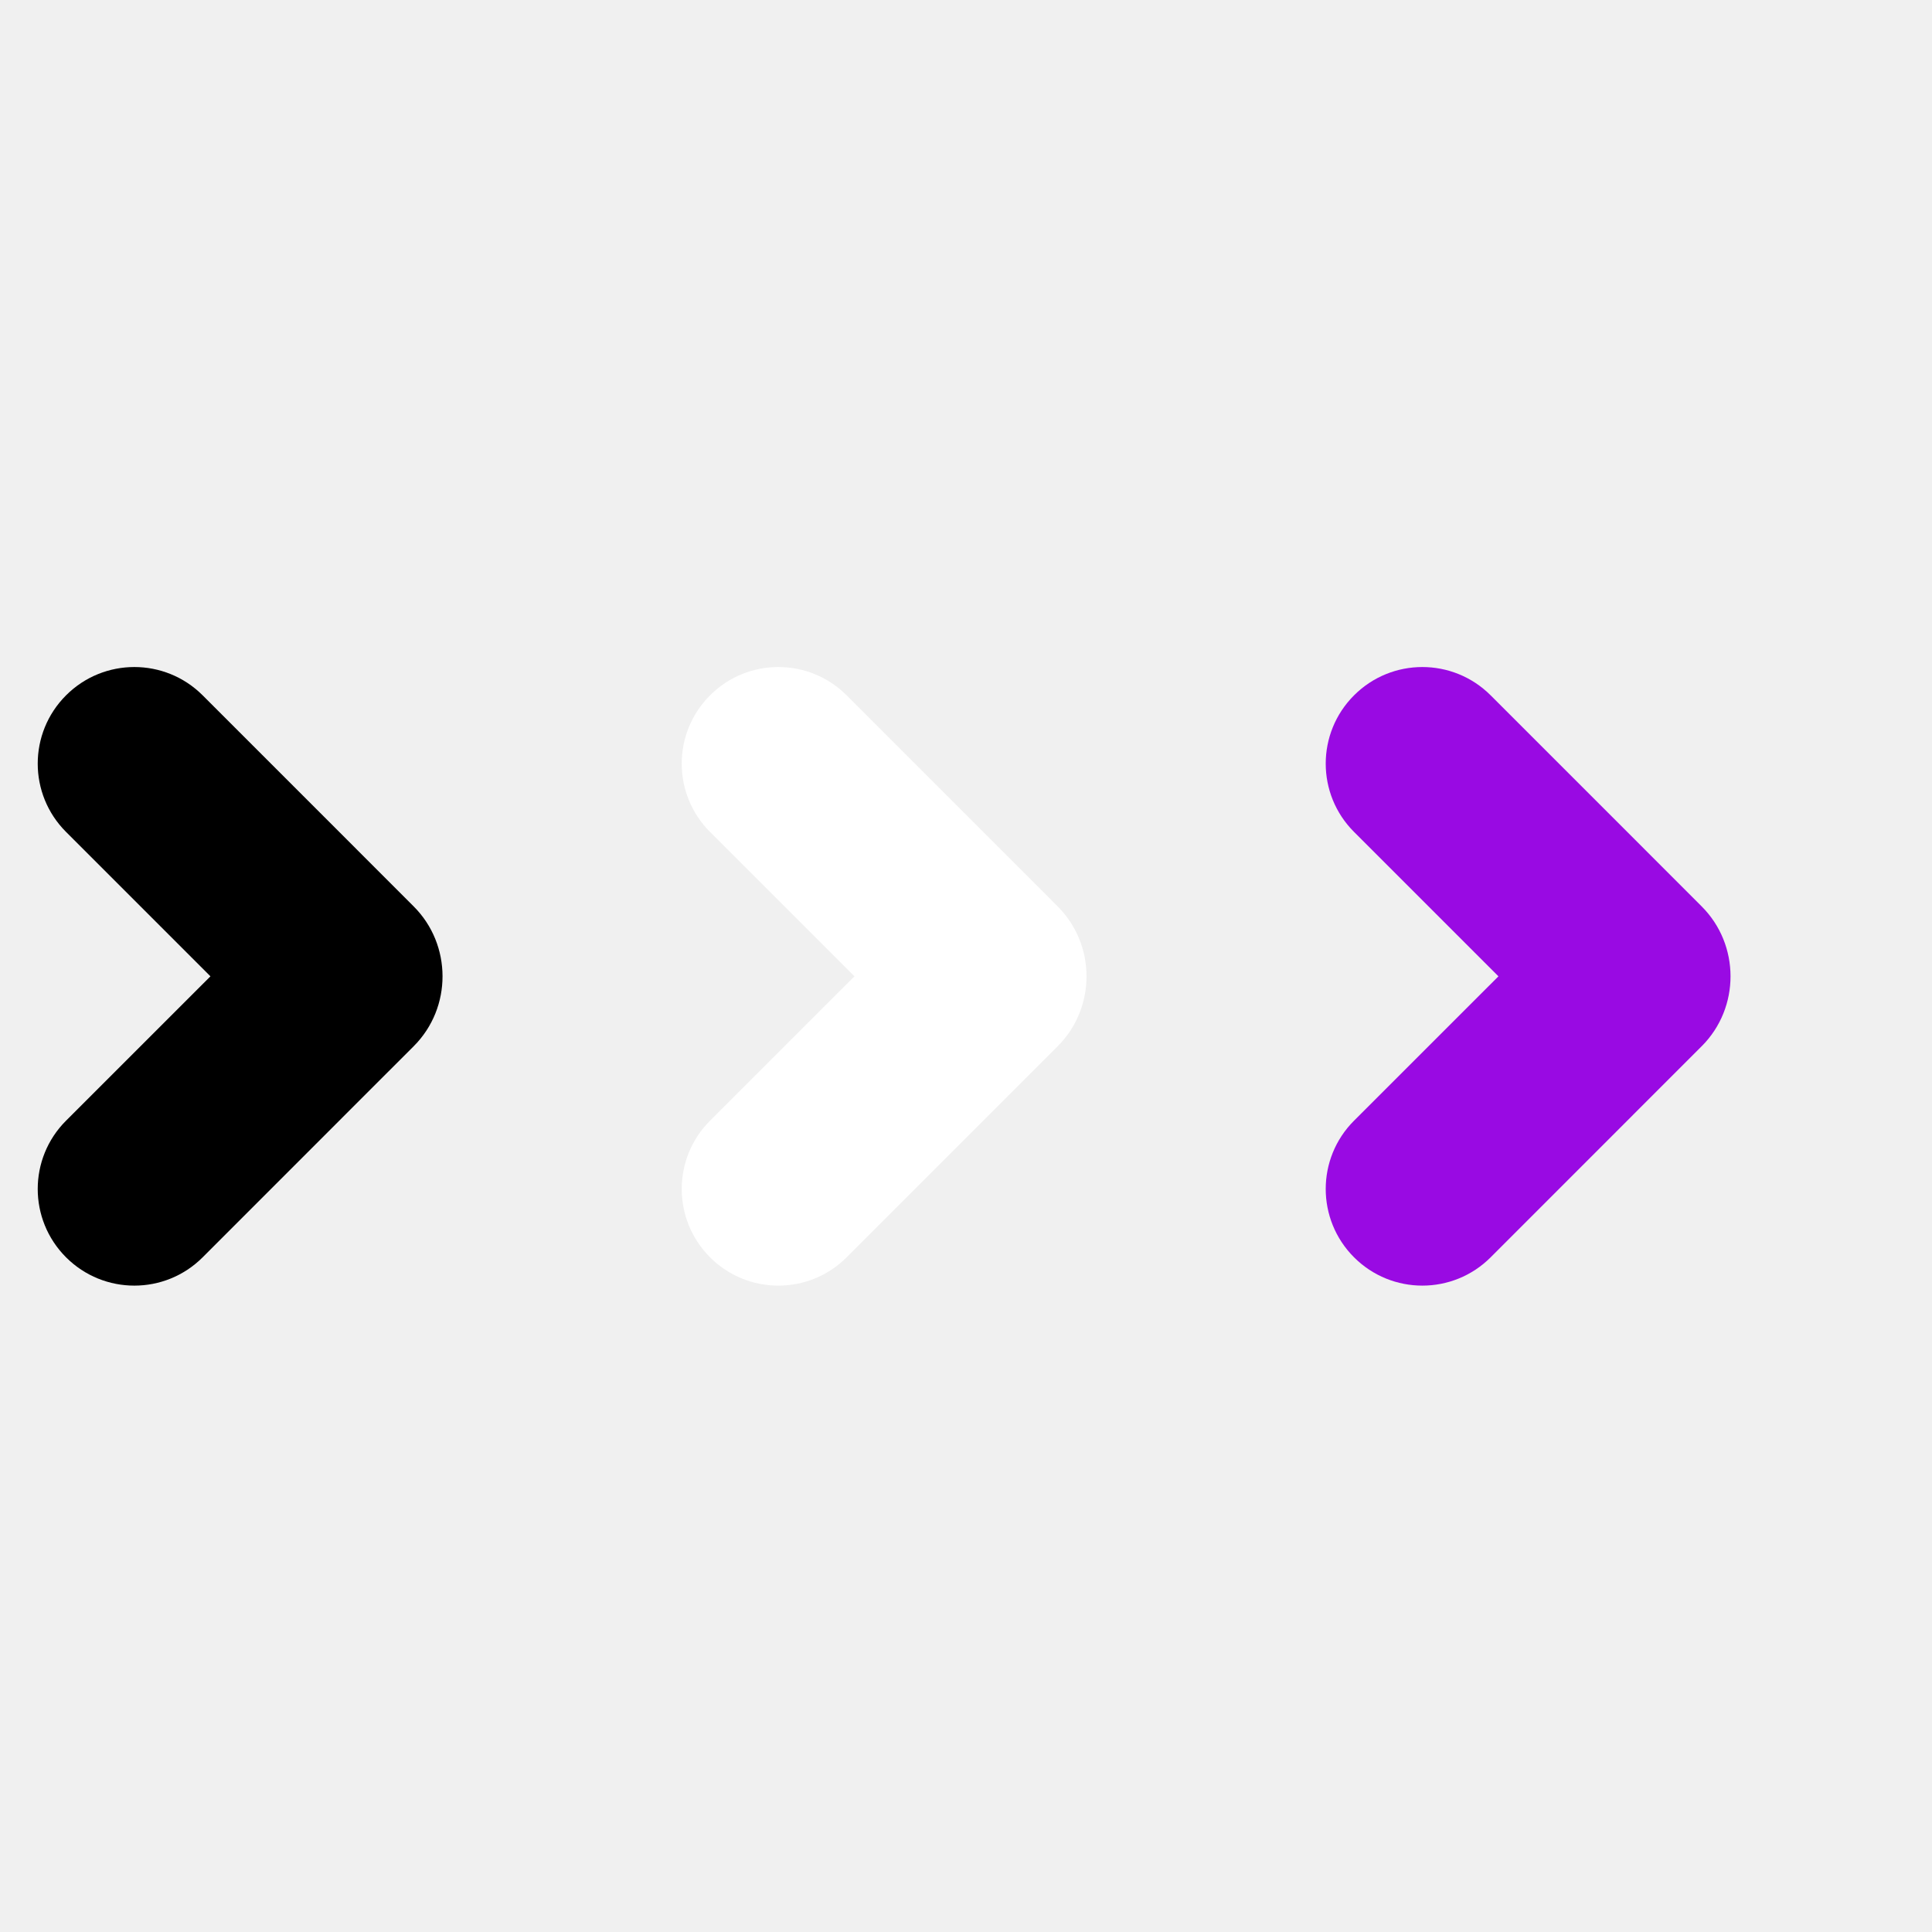
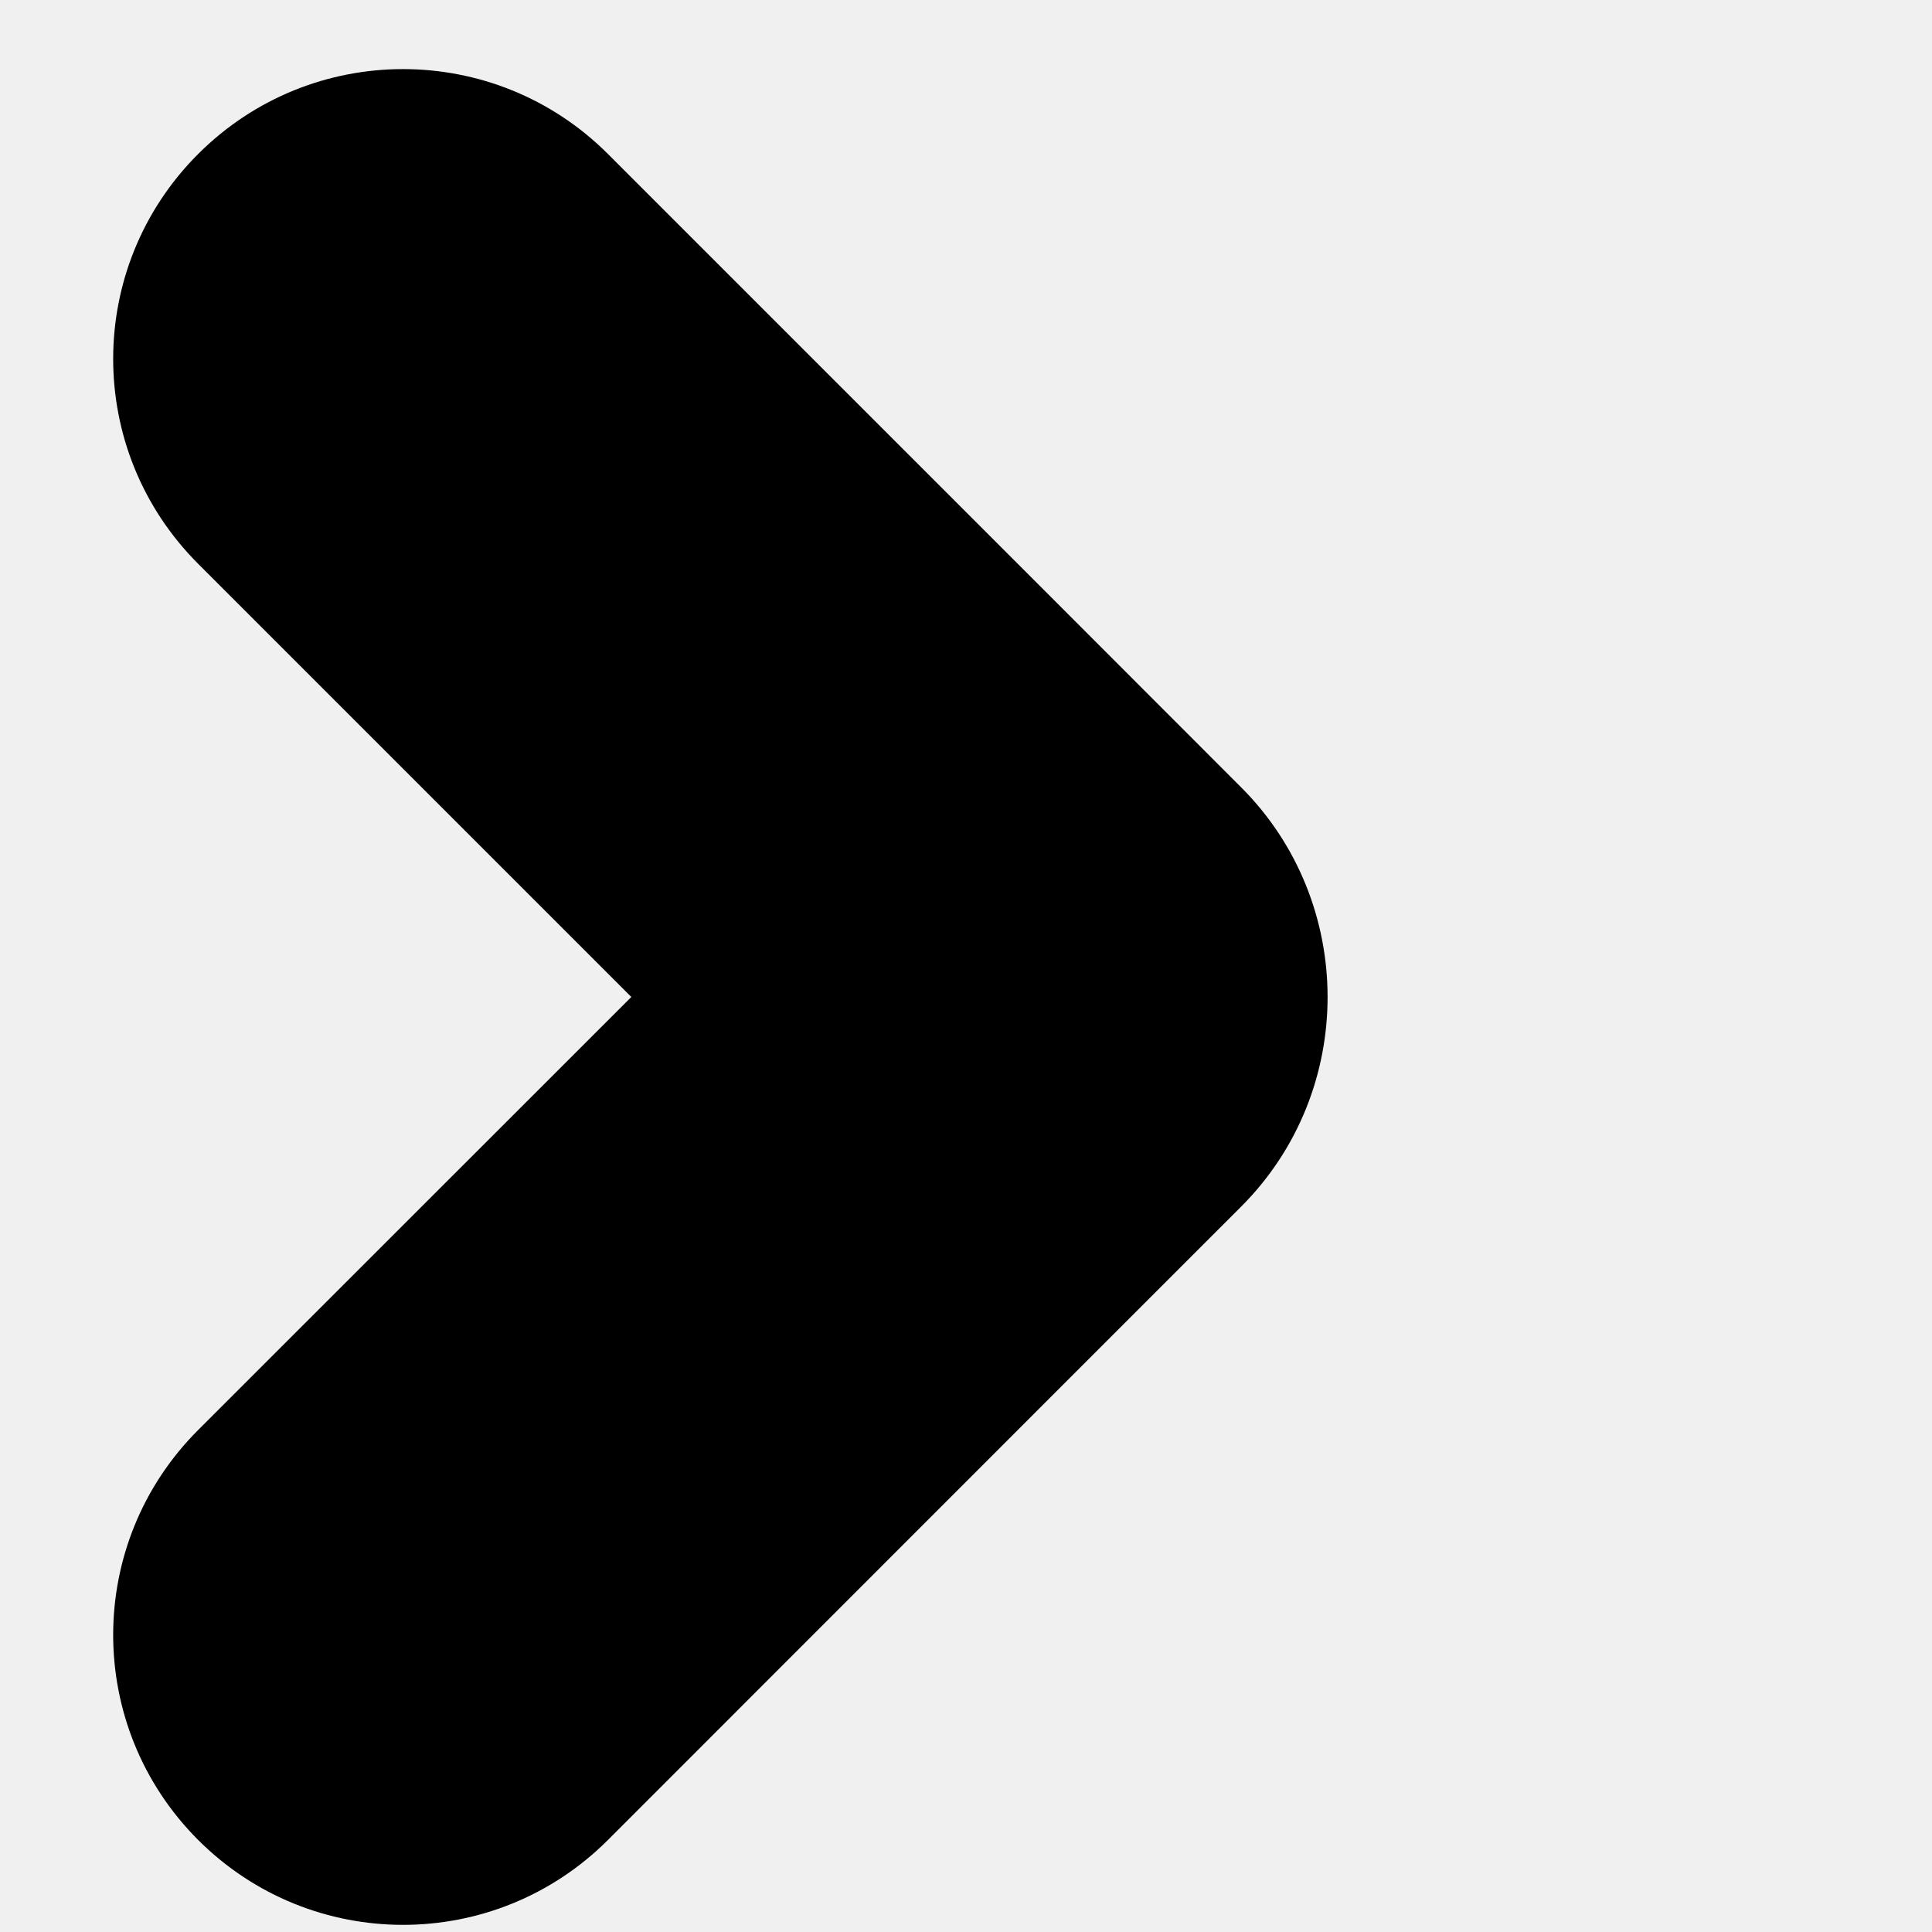
- <svg xmlns="http://www.w3.org/2000/svg" width="13px" height="13px" viewBox="0 0 39 13" version="1.1">
+ <svg xmlns="http://www.w3.org/2000/svg" width="13px" height="13px" viewBox="0 0 13 13" version="1.1">
  <defs />
  <g id="design-og-sånn" stroke="none" stroke-width="1" fill="none" fill-rule="evenodd">
    <g id="MEDIA-ICONS" transform="translate(-264, -840)" fill="#000000">
      <g id="ico_linkarrow" transform="translate(264.2109, 839.6035)">
        <g id="Layer_1" transform="translate(0.349121, 0.12793)">
          <path d="M6.445,4.219 L3.531,1.305 C2.769,0.543 1.535,0.543 0.773,1.305 C0.011,2.067 0.011,3.3 0.773,4.062 L3.688,6.977 L0.773,9.891 C0.011,10.653 0.011,11.886 0.773,12.649 C1.535,13.411 2.769,13.411 3.531,12.649 L6.445,9.734 L7.791,8.388 C8.571,7.608 8.563,6.337 7.791,5.566 L6.445,4.219 Z" id="Shape" />
        </g>
      </g>
    </g>
-     <g id="MEDIA-ICONS-WHITE" transform="translate(-264, -840)" fill="#ffffff">
-       <g id="ico_linkarrow" transform="translate(277.2109, 839.6035)">
-         <g id="Layer_1" transform="translate(0.349121, 0.12793)">
-           <path d="M6.445,4.219 L3.531,1.305 C2.769,0.543 1.535,0.543 0.773,1.305 C0.011,2.067 0.011,3.3 0.773,4.062 L3.688,6.977 L0.773,9.891 C0.011,10.653 0.011,11.886 0.773,12.649 C1.535,13.411 2.769,13.411 3.531,12.649 L6.445,9.734 L7.791,8.388 C8.571,7.608 8.563,6.337 7.791,5.566 L6.445,4.219 Z" id="Shape" />
-         </g>
-       </g>
-     </g>
-     <g id="MEDIA-ICONS-PURPLE" transform="translate(-264, -840)" fill="#990AE3">
-       <g id="ico_linkarrow" transform="translate(290.2109, 839.6035)">
-         <g id="Layer_1" transform="translate(0.349121, 0.12793)">
-           <path d="M6.445,4.219 L3.531,1.305 C2.769,0.543 1.535,0.543 0.773,1.305 C0.011,2.067 0.011,3.3 0.773,4.062 L3.688,6.977 L0.773,9.891 C0.011,10.653 0.011,11.886 0.773,12.649 C1.535,13.411 2.769,13.411 3.531,12.649 L6.445,9.734 L7.791,8.388 C8.571,7.608 8.563,6.337 7.791,5.566 L6.445,4.219 Z" id="Shape" />
-         </g>
-       </g>
-     </g>
  </g>
</svg>
